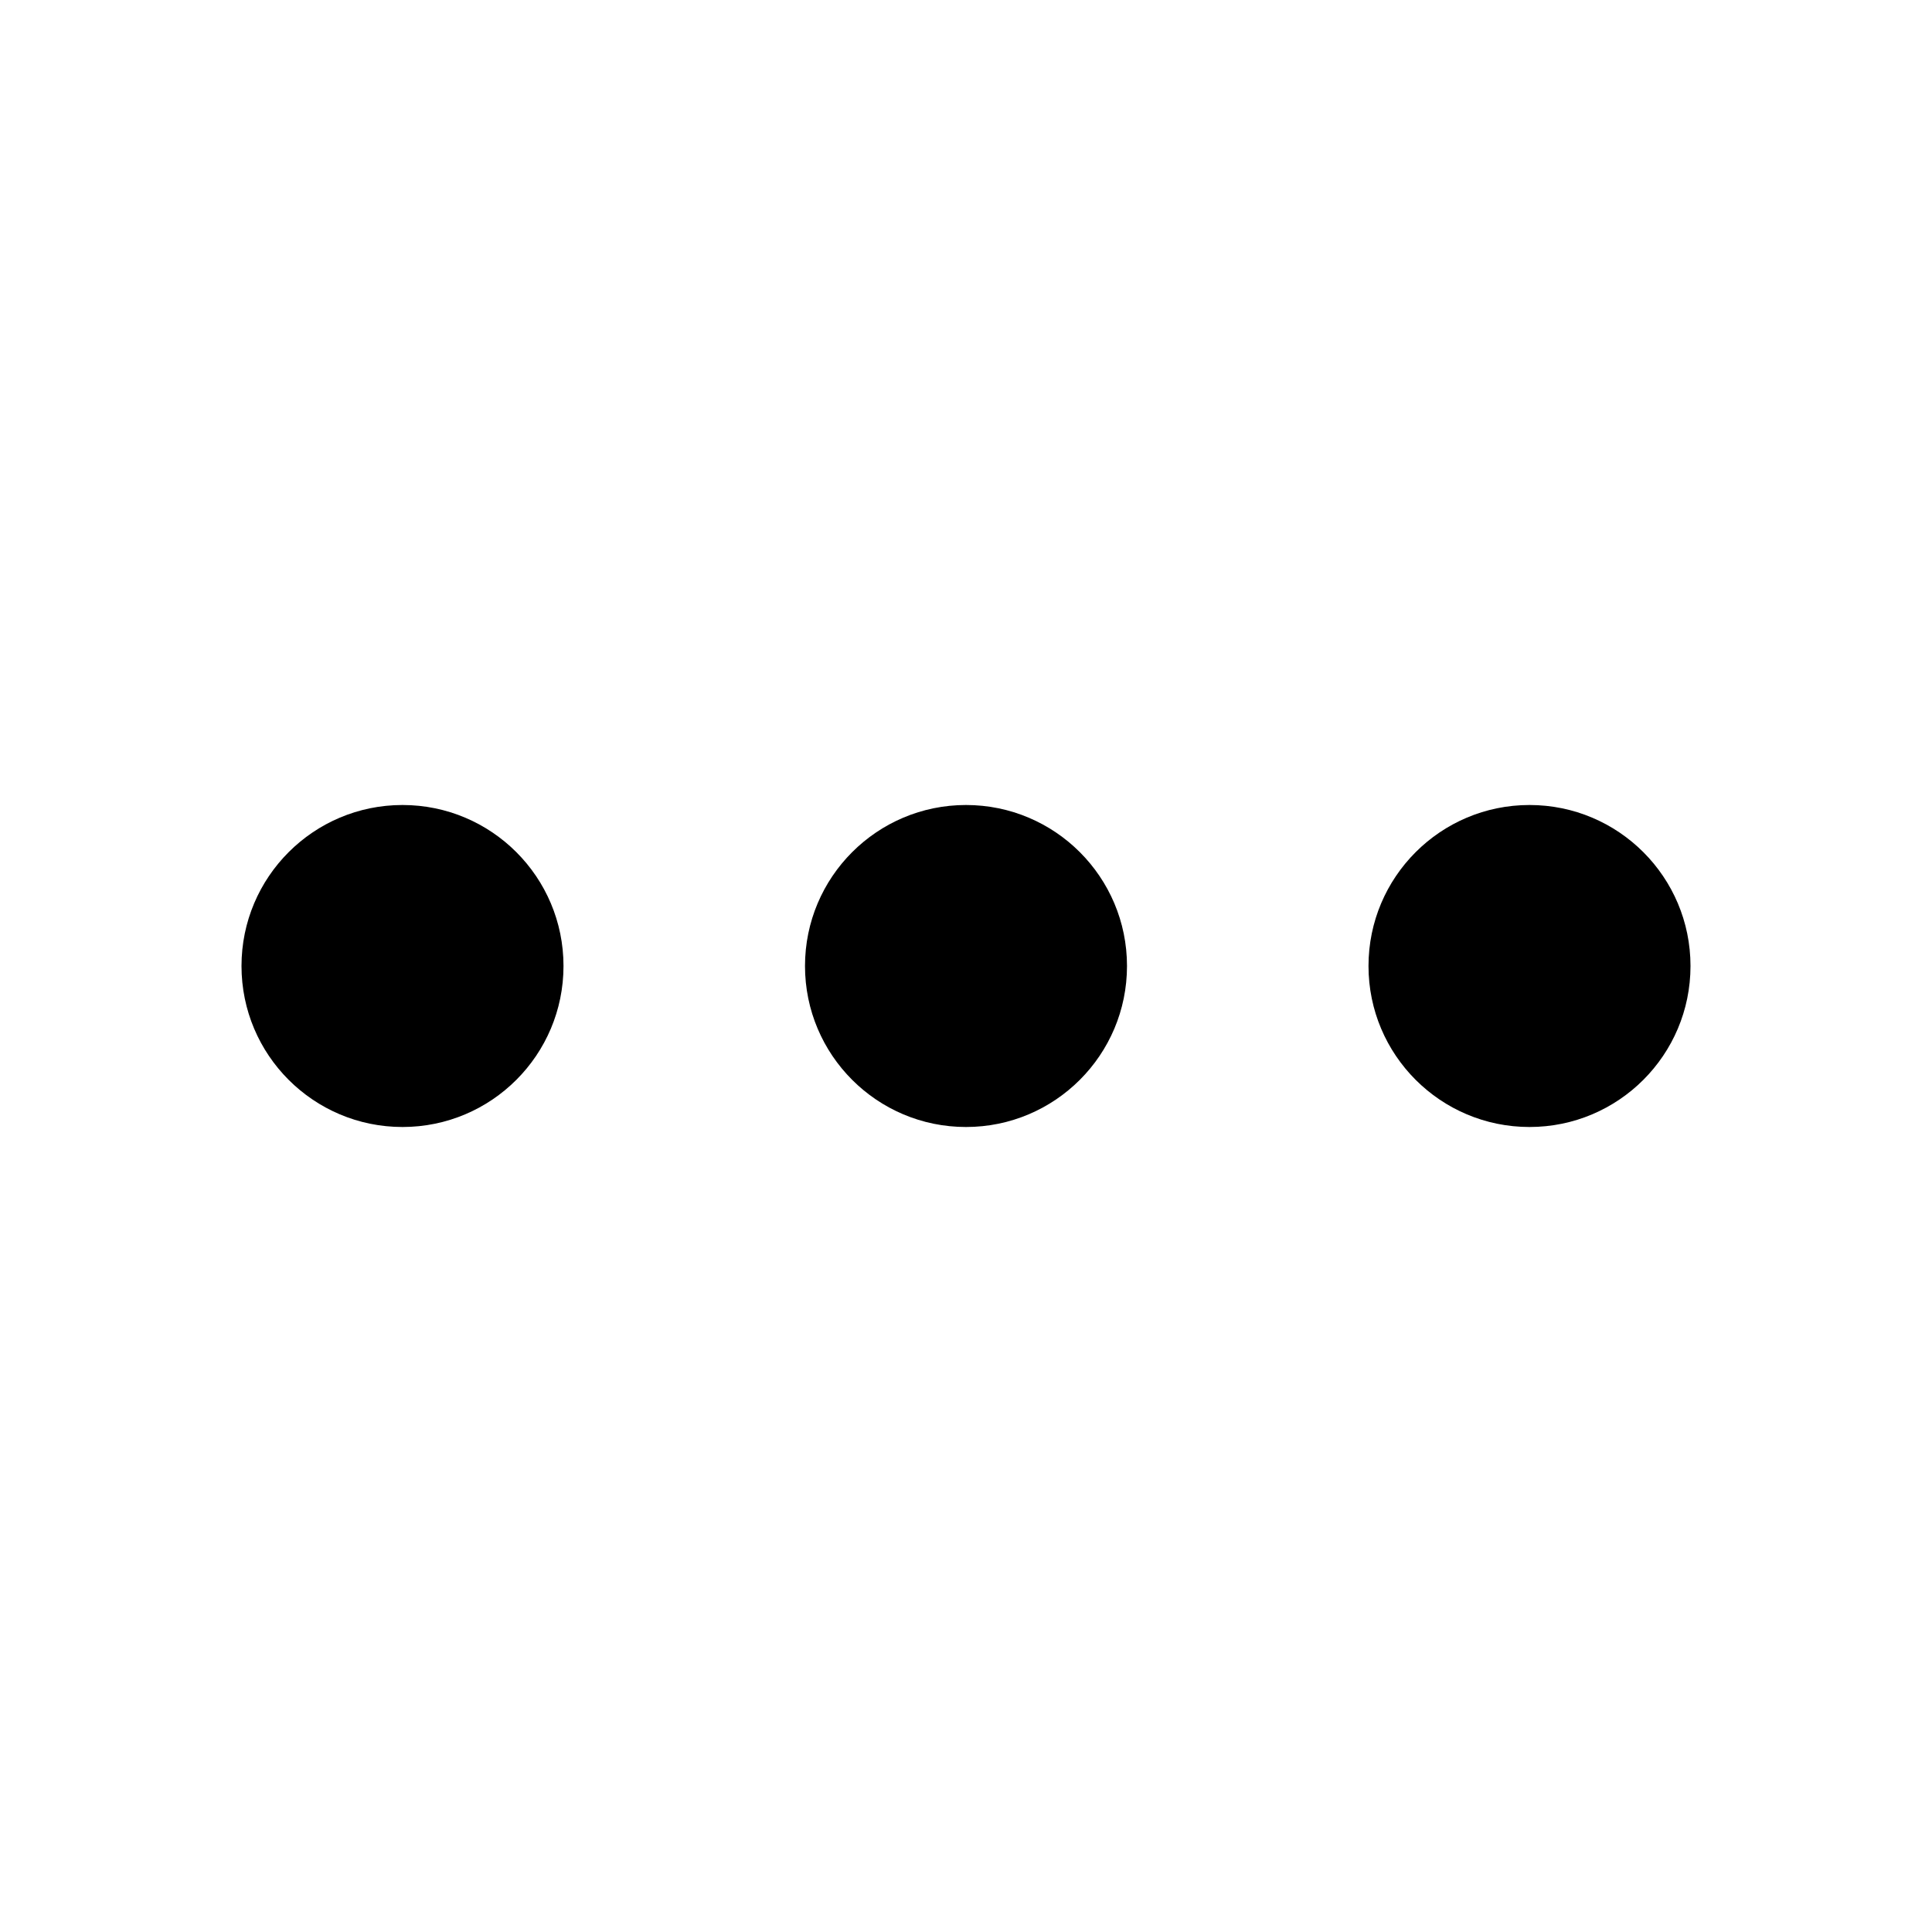
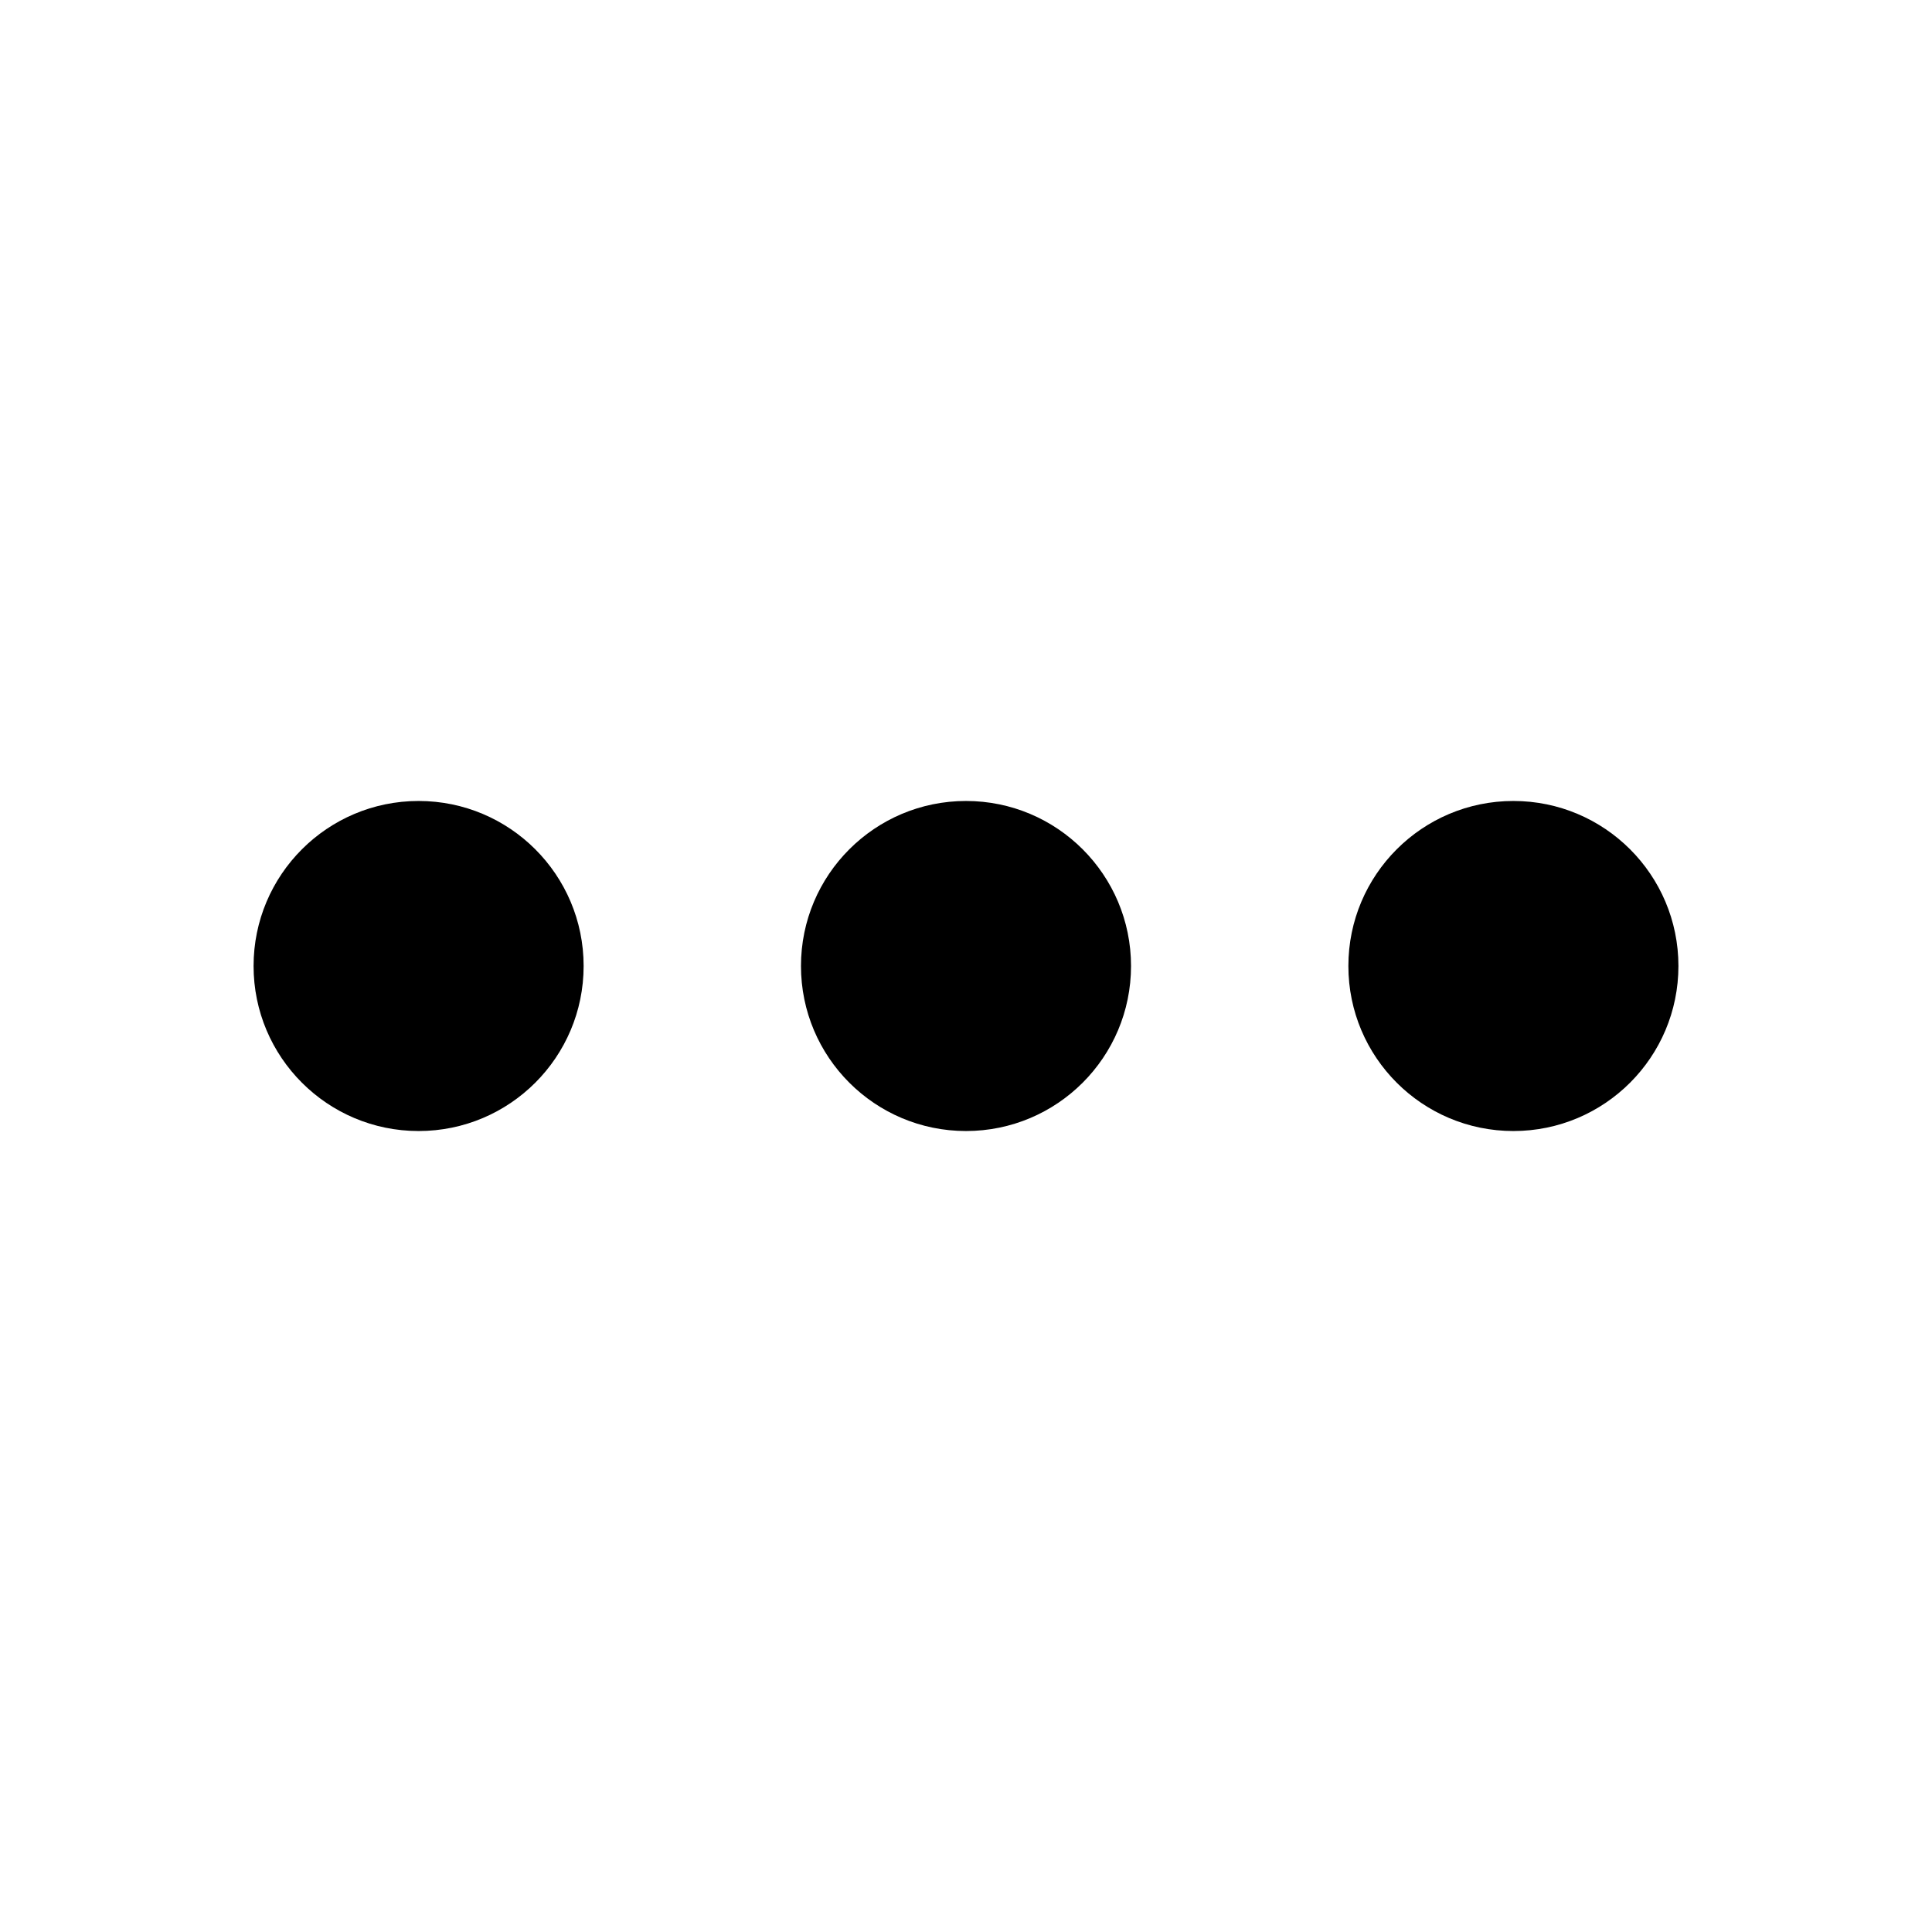
<svg xmlns="http://www.w3.org/2000/svg" width="24" height="24" viewBox="0 0 24 24" fill="currentColor" stroke="none">
-   <circle cx="5" cy="12" r="2" />
-   <circle cx="12" cy="12" r="2" />
-   <circle cx="19" cy="12" r="2" />
+   <circle cx="5.2" cy="12" r="2.05" />
+   <circle cx="12" cy="12" r="2.05" />
+   <circle cx="18.8" cy="12" r="2.05" />
</svg>
